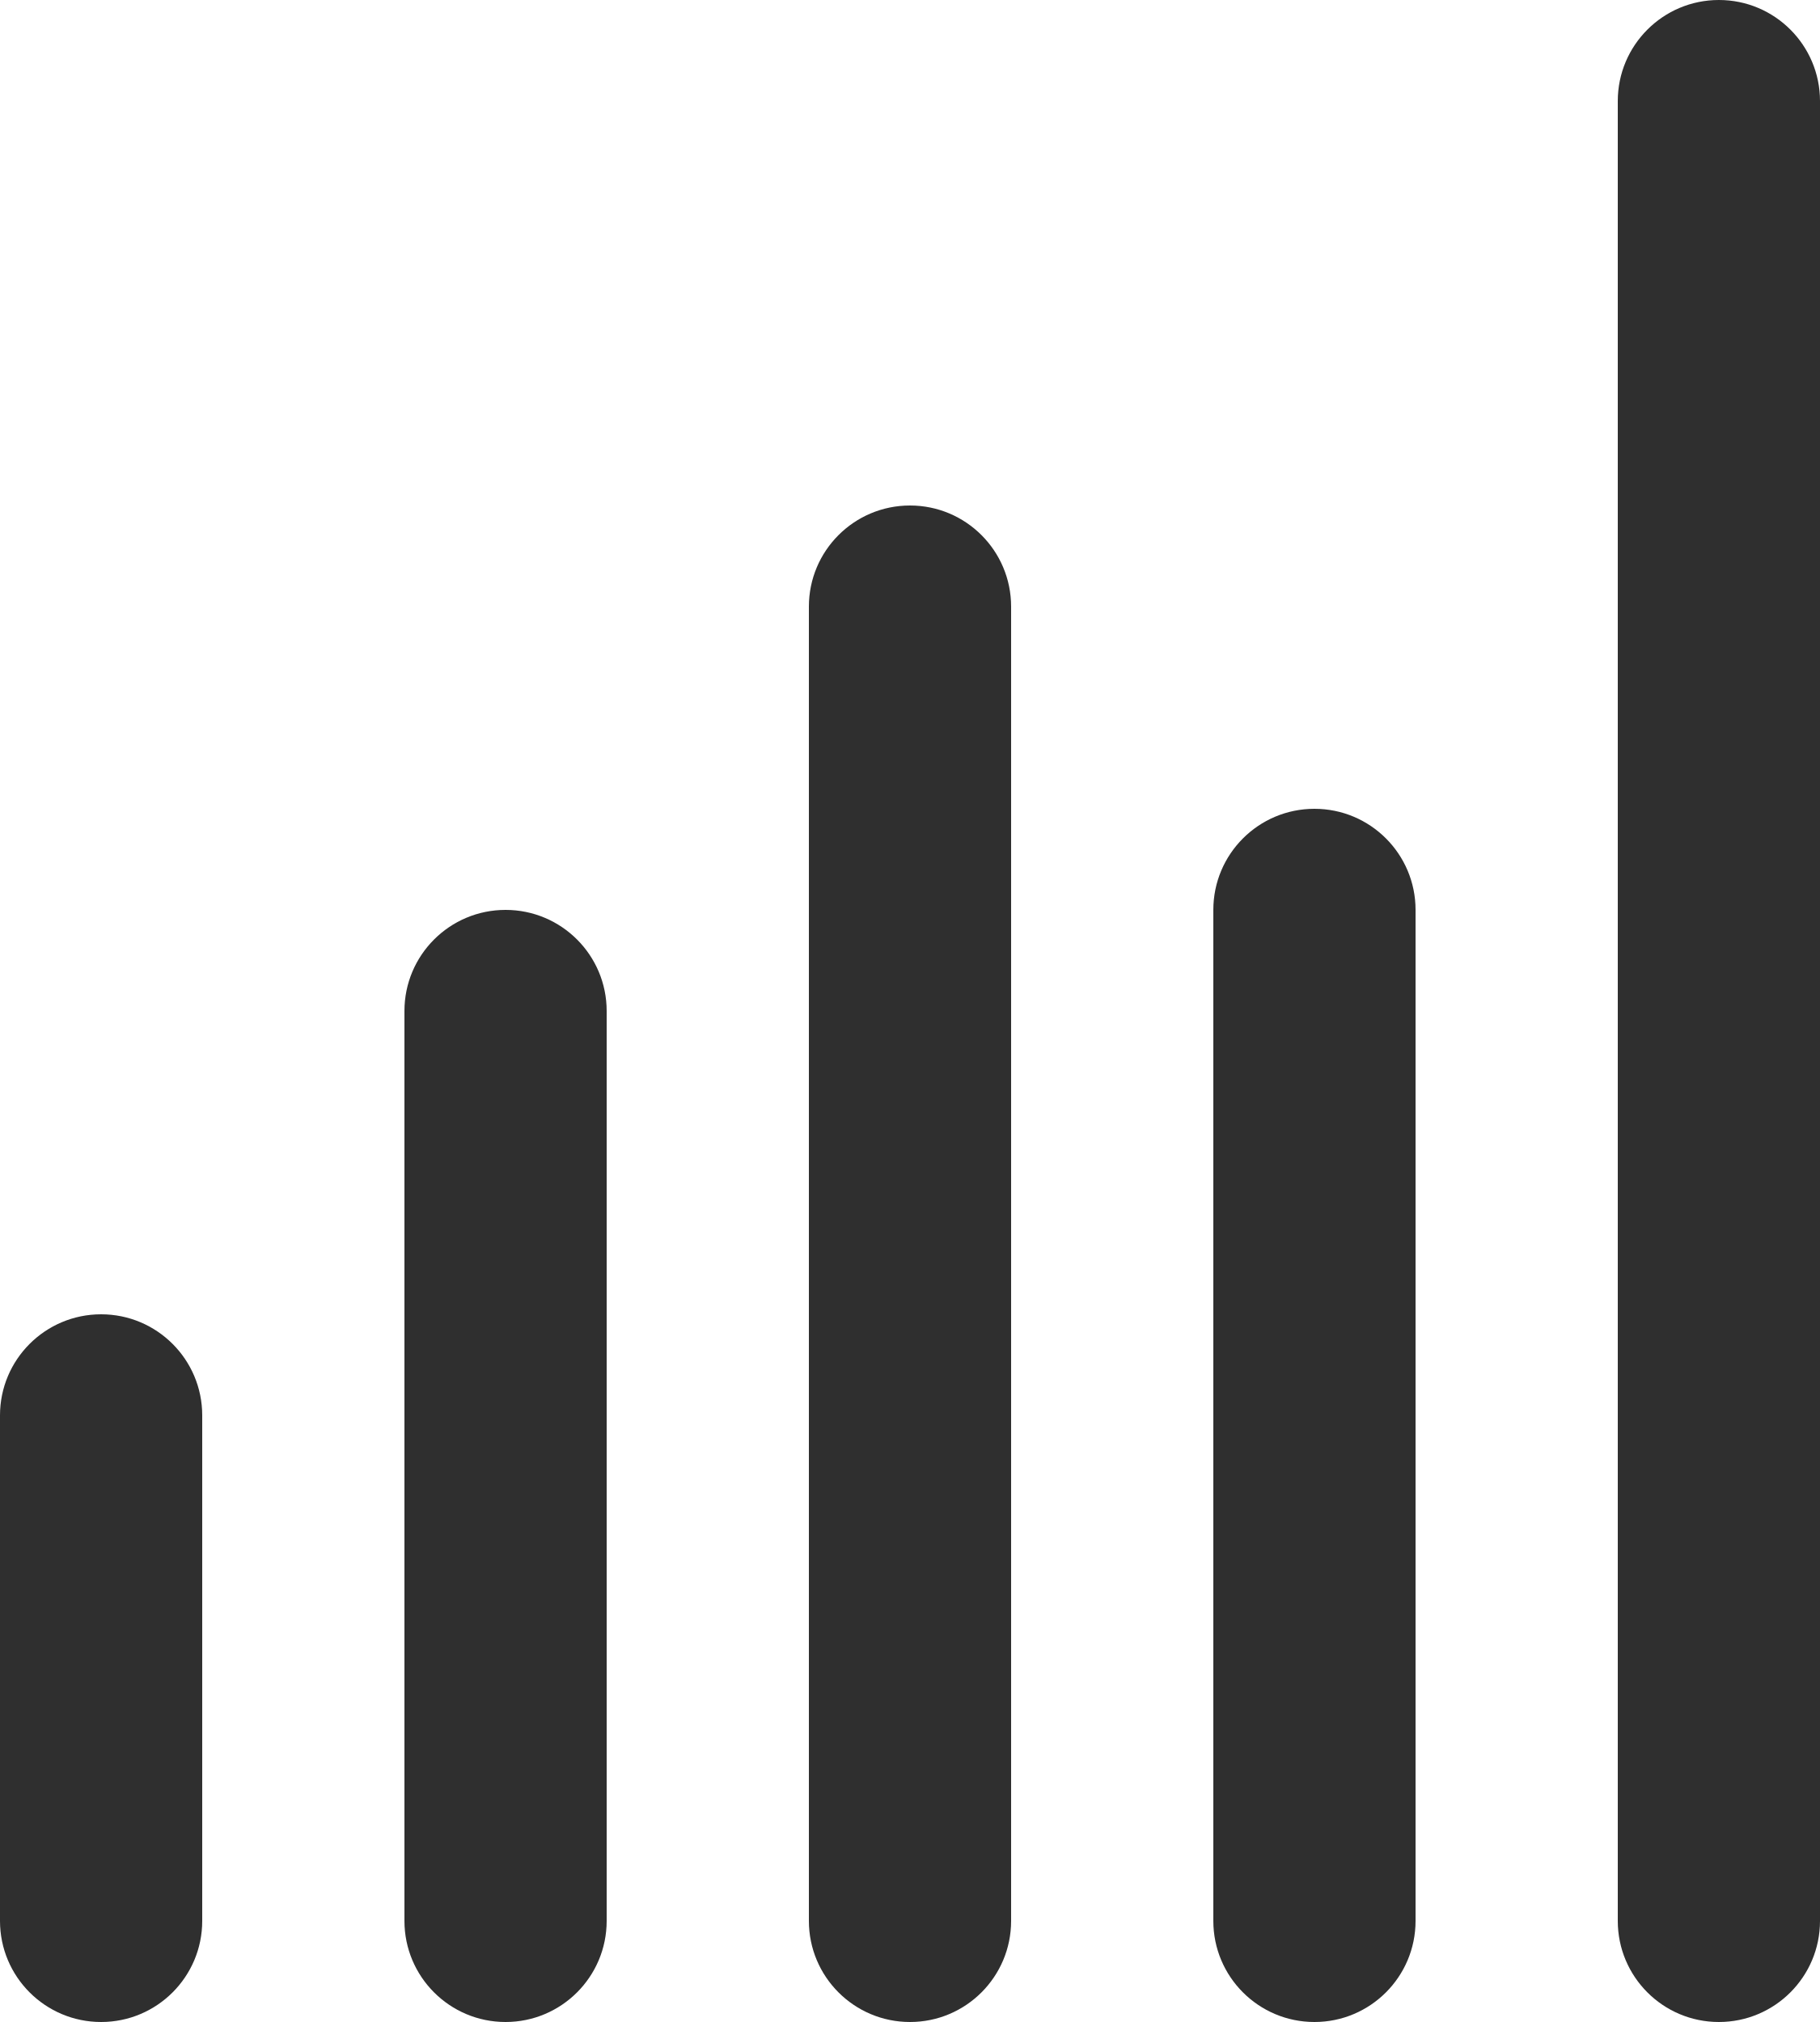
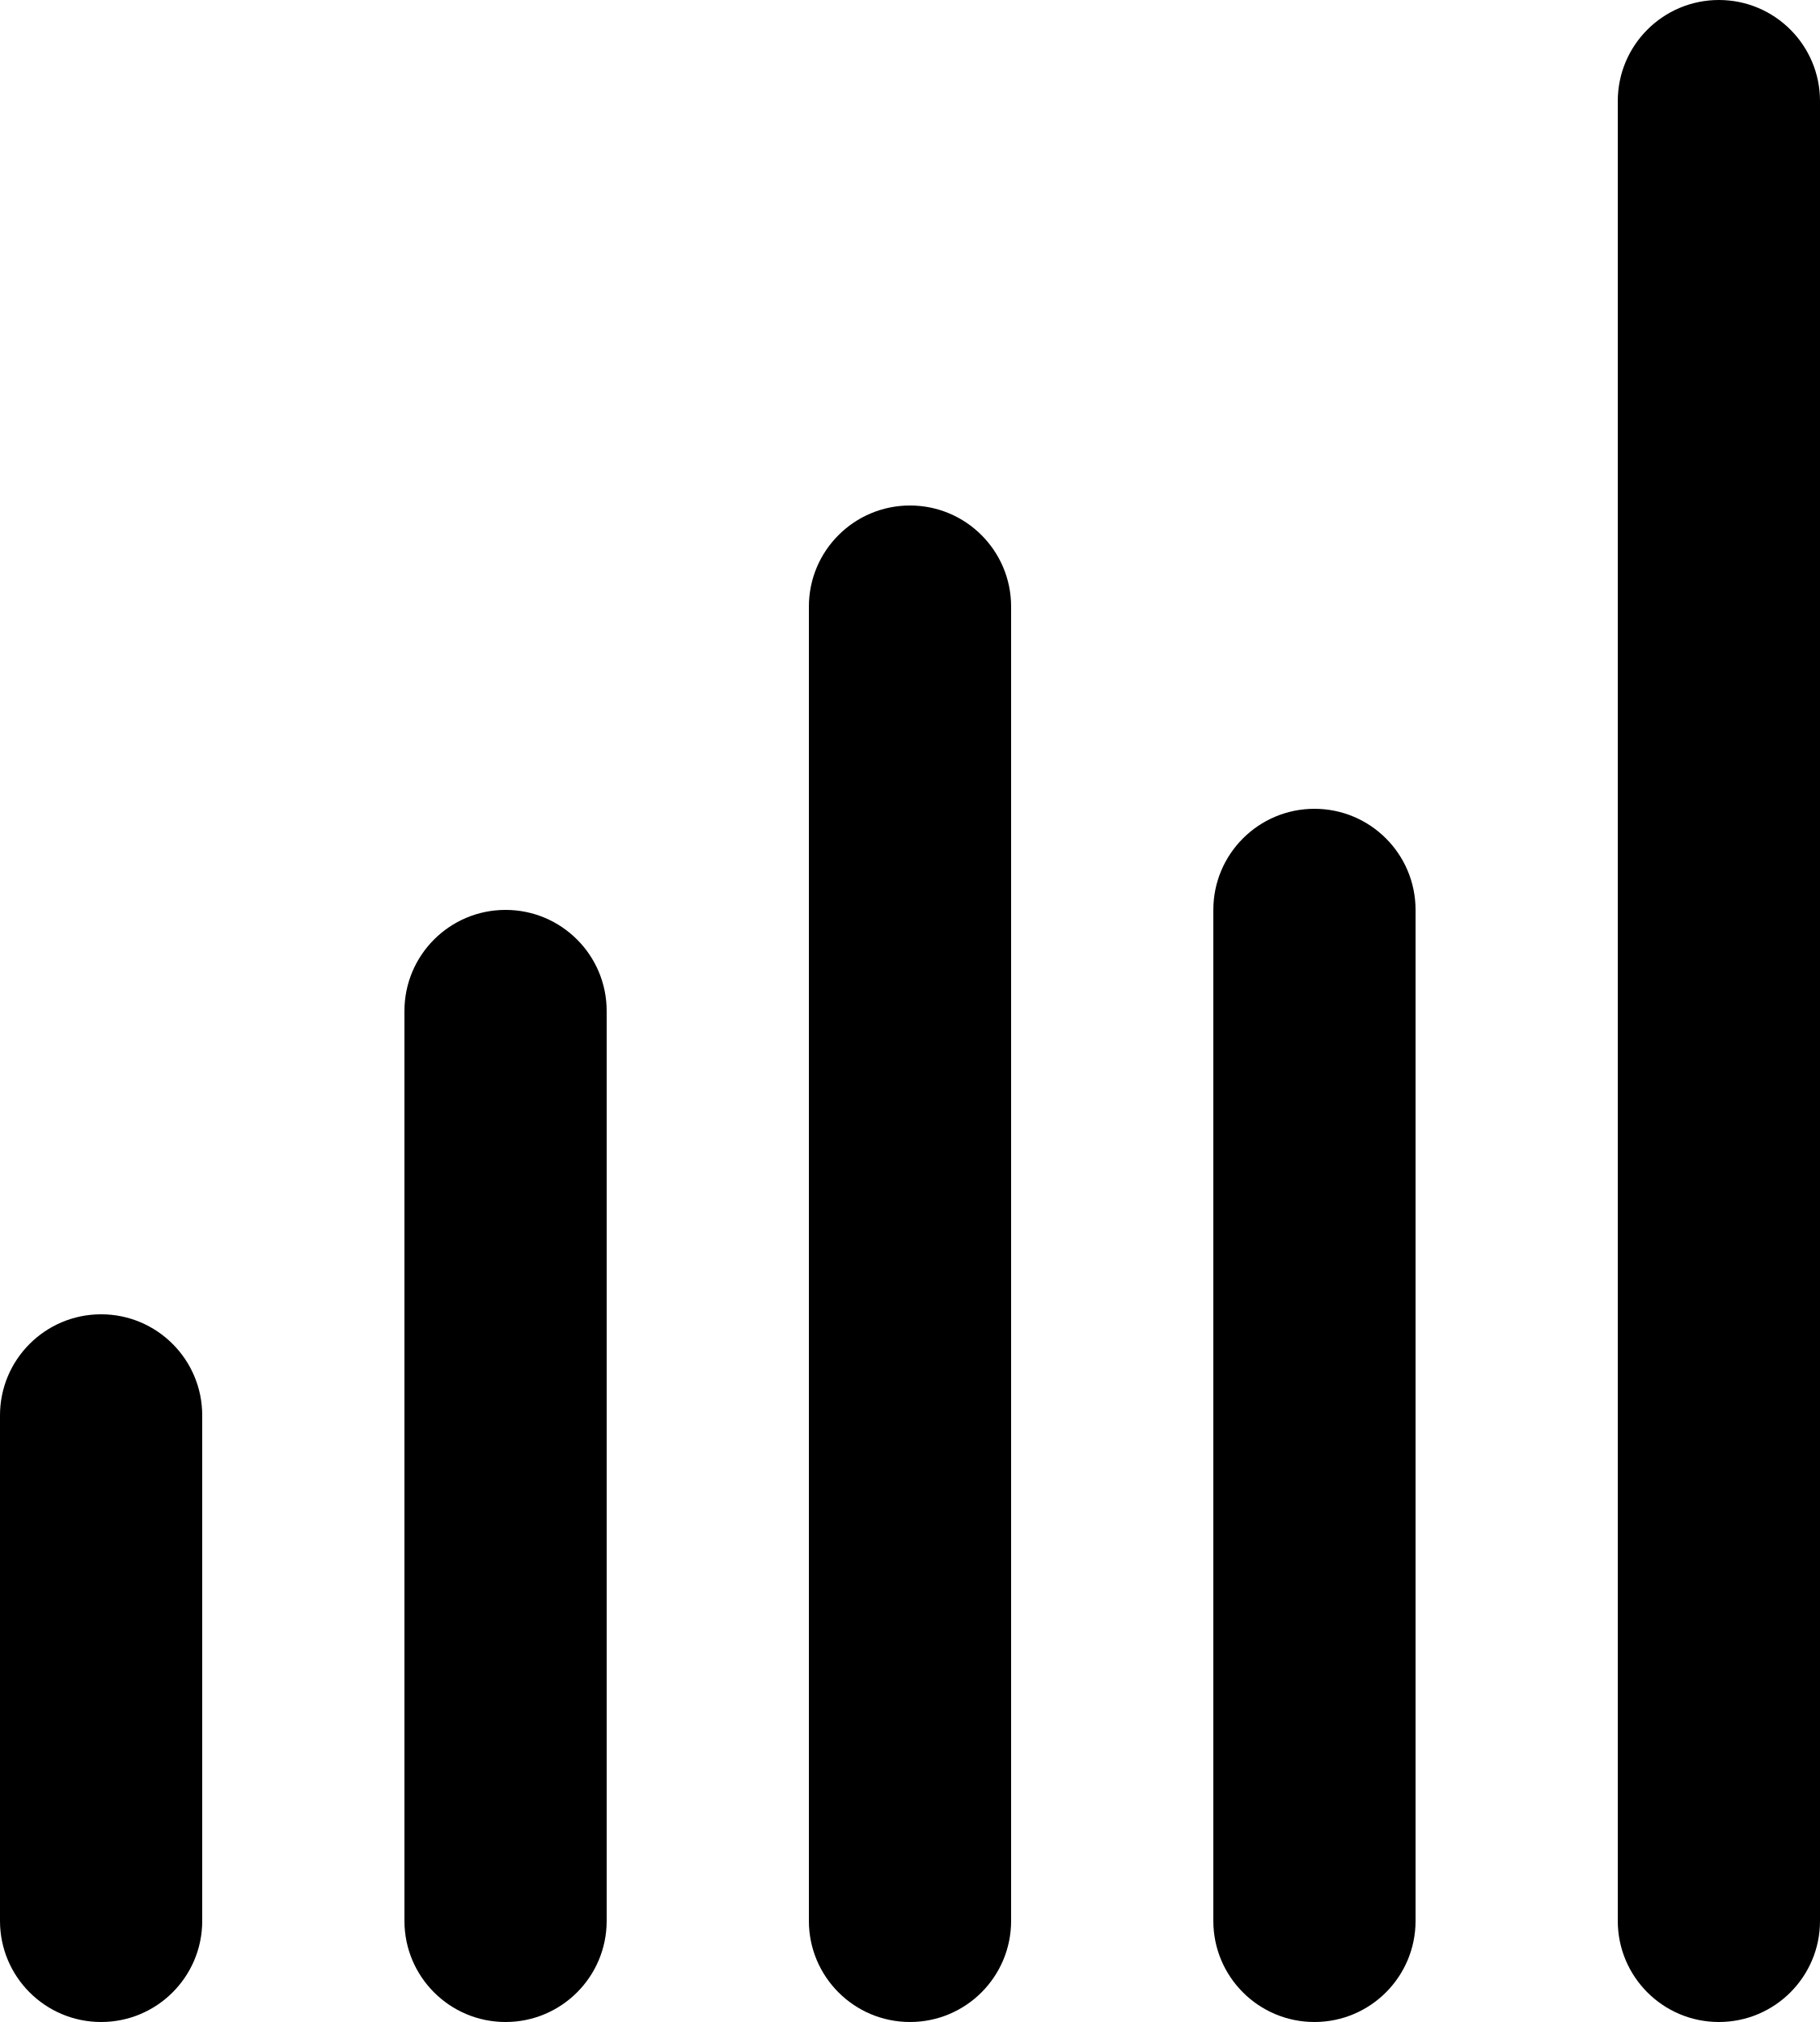
- <svg xmlns="http://www.w3.org/2000/svg" width="18" height="20" viewBox="0 0 18 20" fill="none">
-   <rect x="8" y="5" width="2" height="15" rx="1" fill="#2F2F2F" />
-   <rect x="4" y="9" width="2" height="11" rx="1" fill="#2F2F2F" />
-   <rect y="13" width="2" height="7" rx="1" fill="#2F2F2F" />
-   <rect x="12" y="8" width="2" height="12" rx="1" fill="#2F2F2F" />
-   <rect x="16" width="2" height="20" rx="1" fill="#2F2F2F" />
+ <svg xmlns="http://www.w3.org/2000/svg" width="18" height="20" viewBox="0 0 18 20" fill="">
+   <rect x="8" y="5" width="2" height="15" rx="1" fill="" />
+   <rect x="4" y="9" width="2" height="11" rx="1" fill="" />
+   <rect y="13" width="2" height="7" rx="1" fill="" />
+   <rect x="12" y="8" width="2" height="12" rx="1" fill="" />
+   <rect x="16" width="2" height="20" rx="1" fill="" />
</svg>
